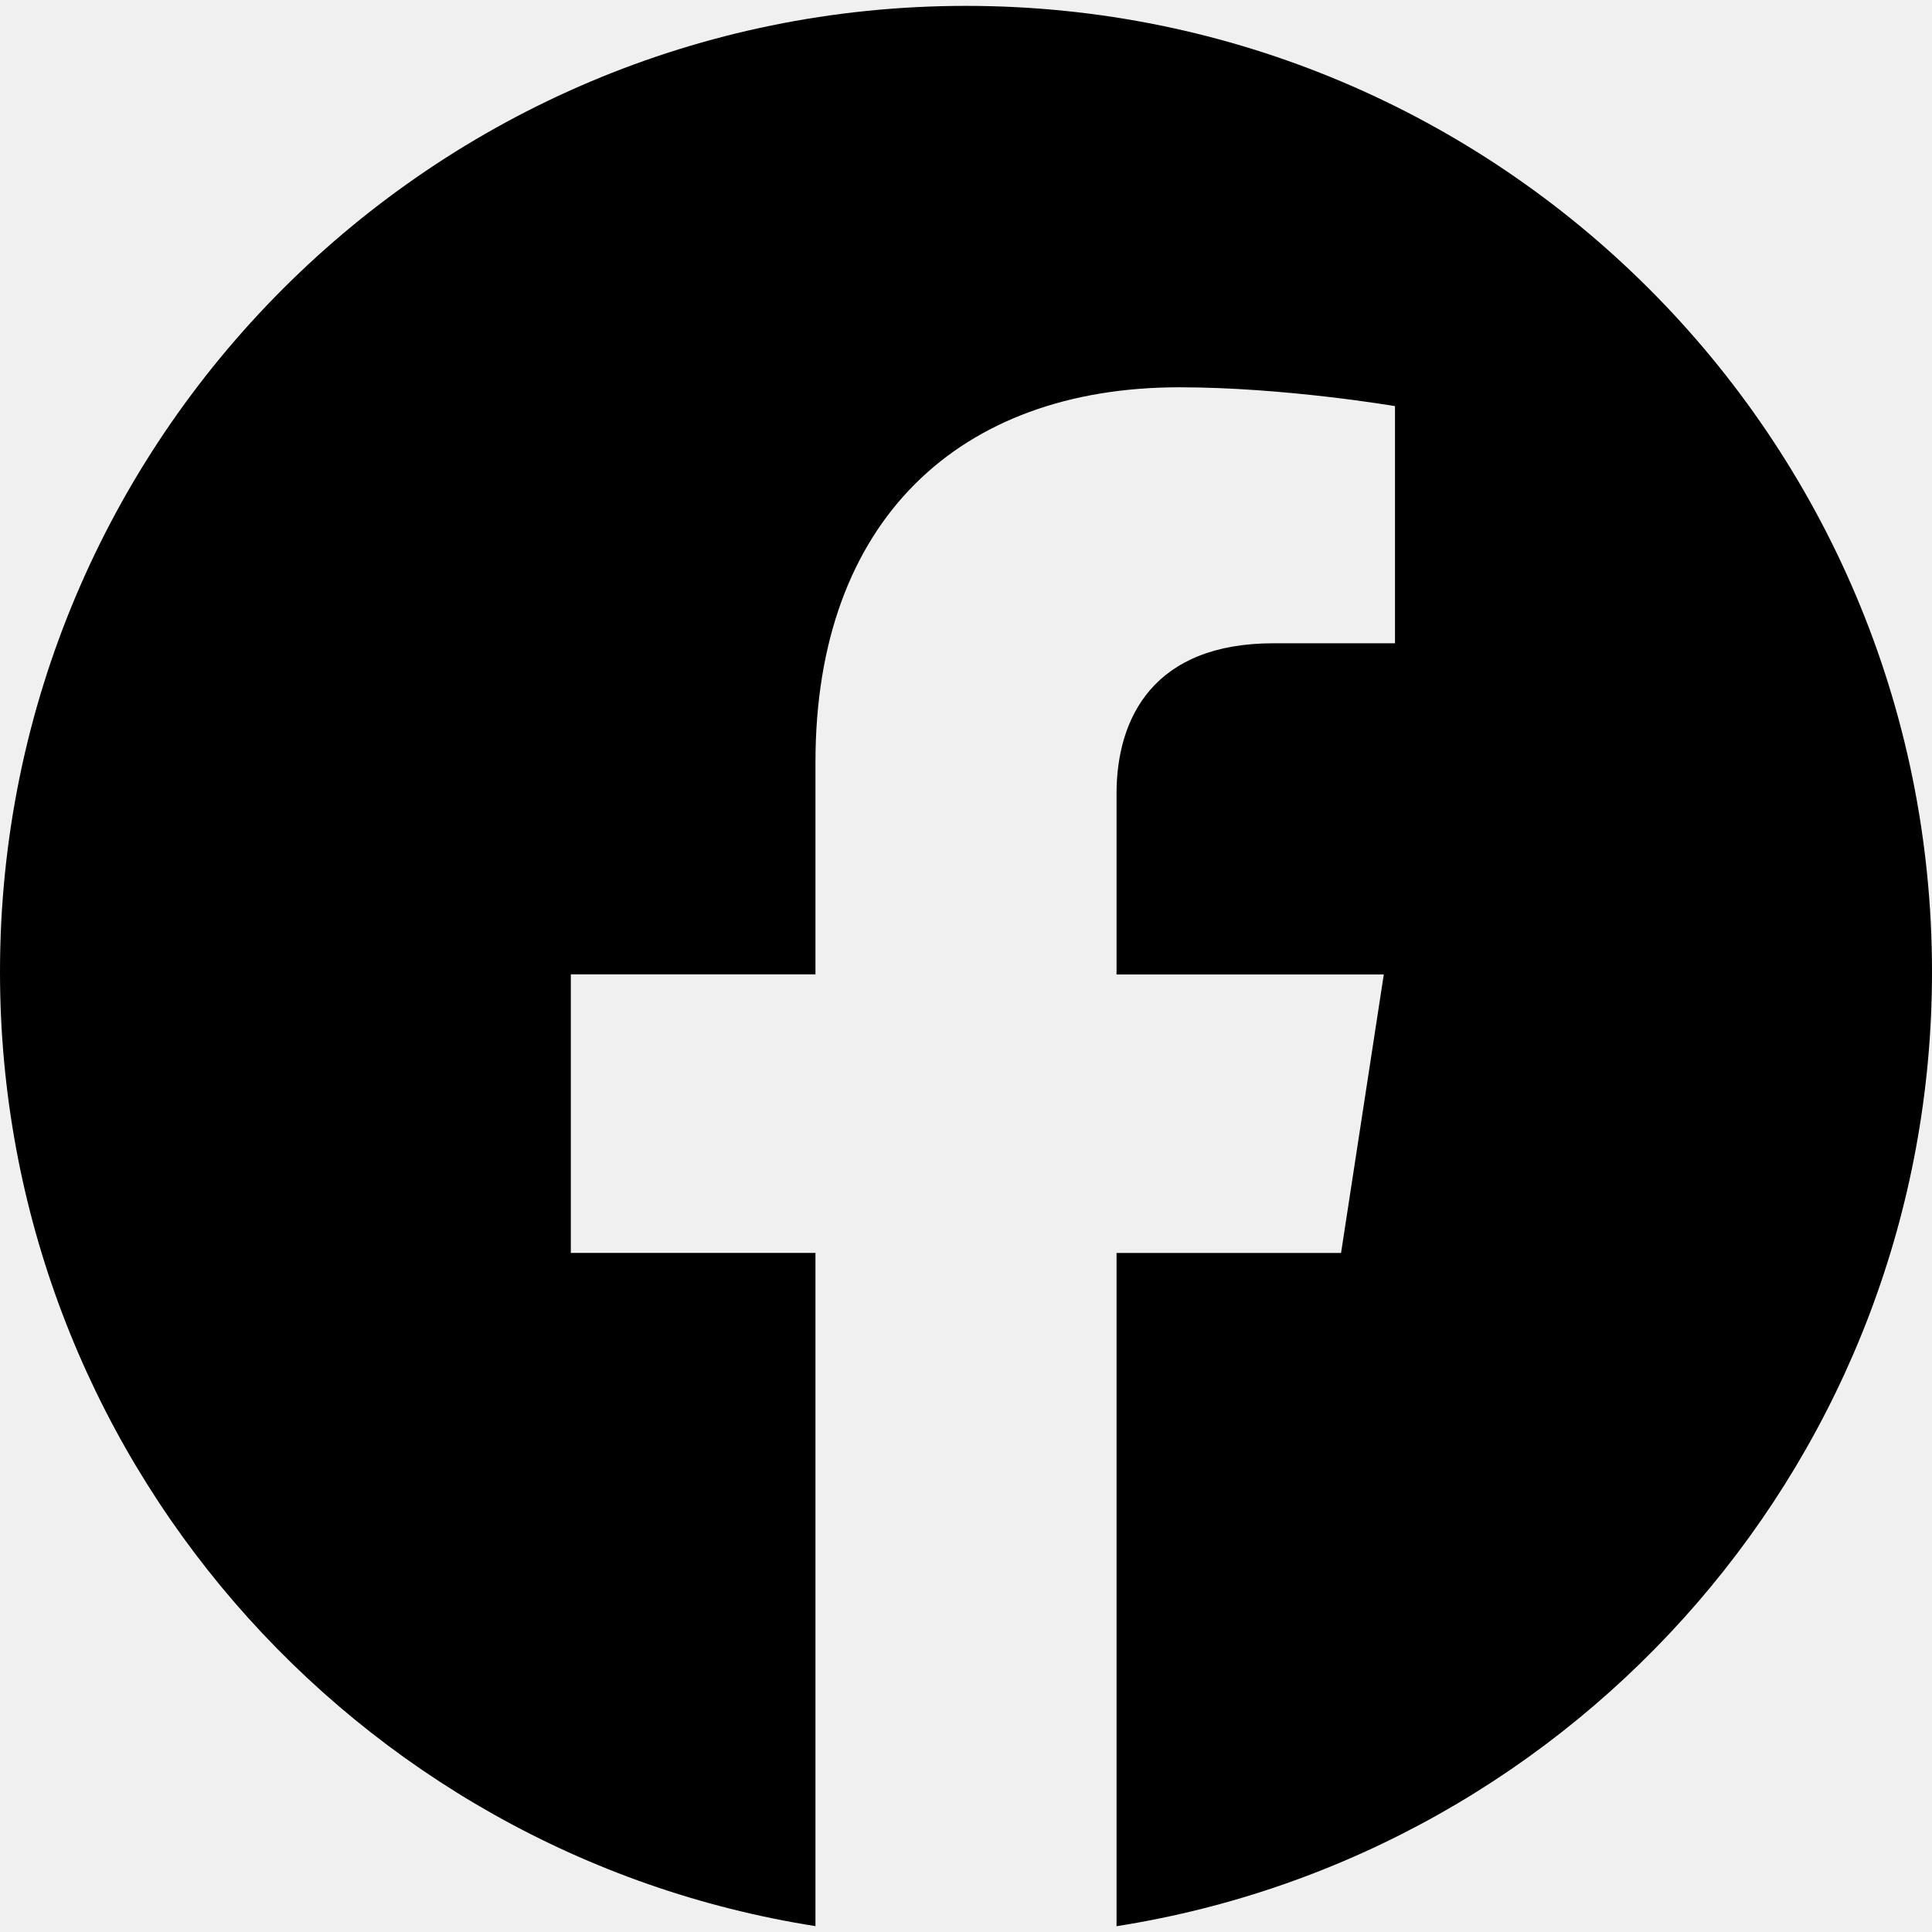
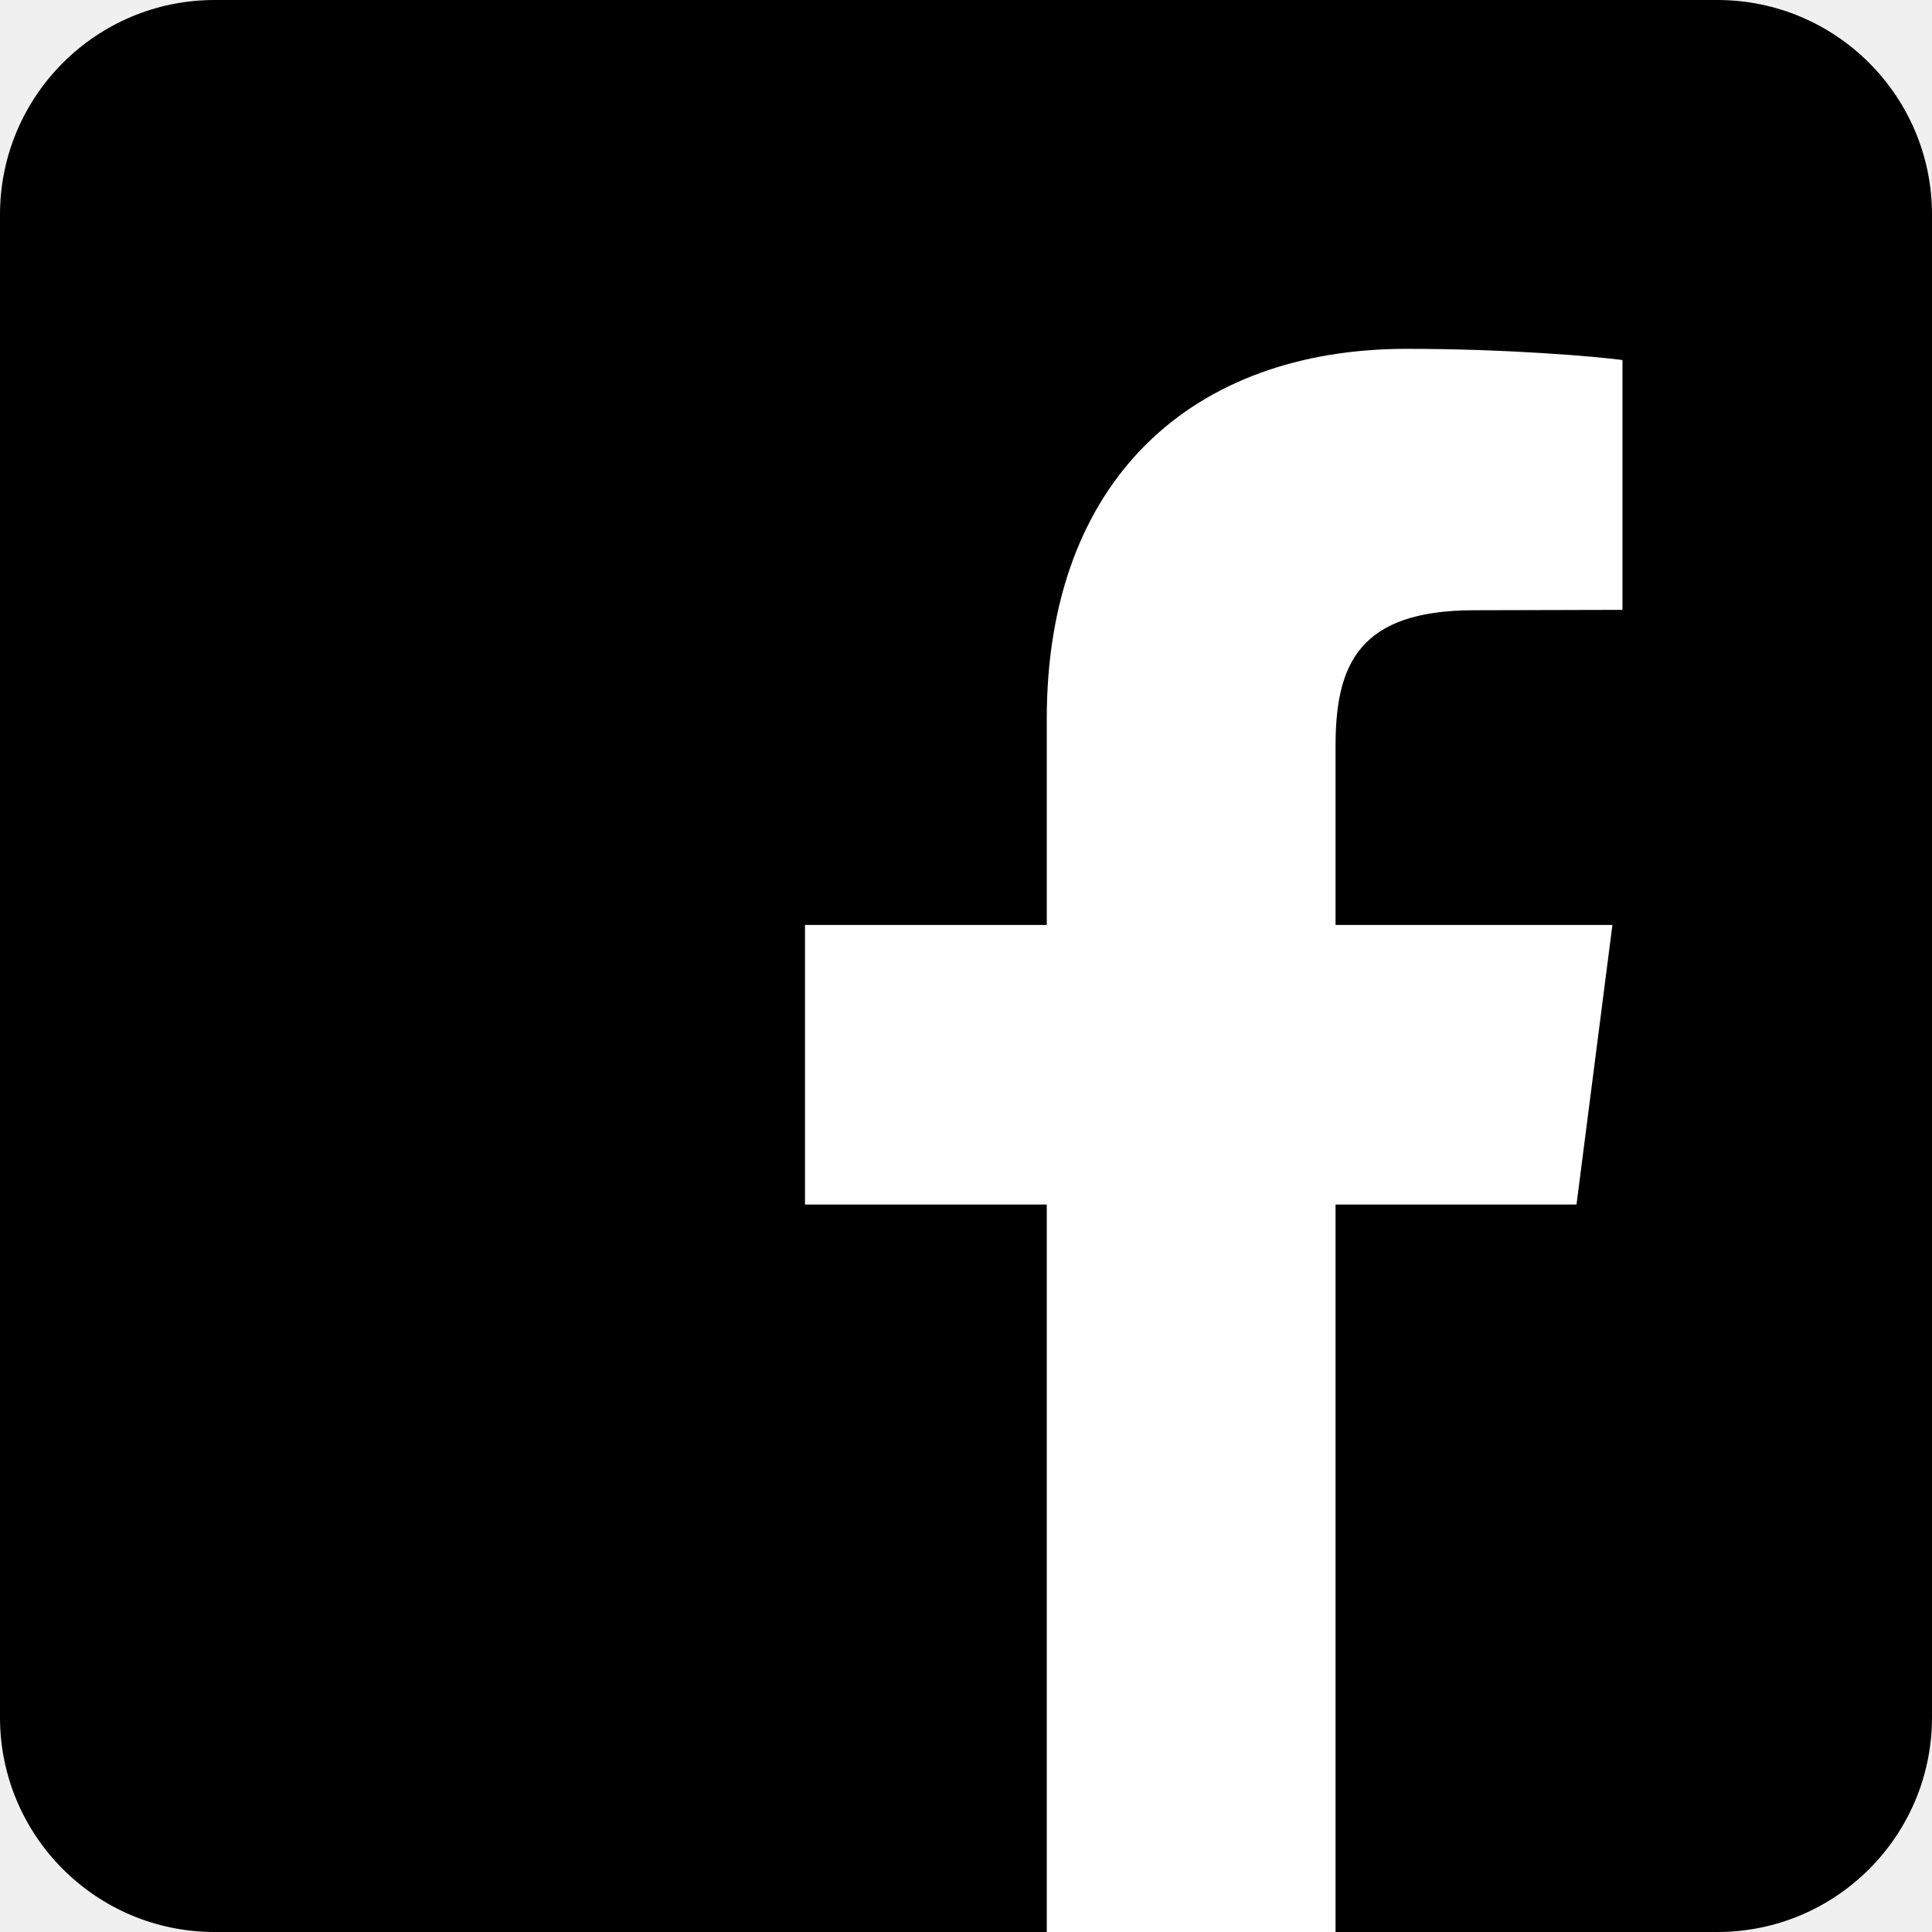
- <svg xmlns="http://www.w3.org/2000/svg" version="1.1" id="Capa_1" x="0px" y="0px" viewBox="0 0 24 24" style="enable-background:new 0 0 24 24;" xml:space="preserve" width="512" height="512">
-   <g>
-     <path d="M24,12.073c0,5.989-4.394,10.954-10.13,11.855v-8.363h2.789l0.531-3.46H13.87V9.86c0-0.947,0.464-1.869,1.95-1.869h1.509   V5.045c0,0-1.37-0.234-2.679-0.234c-2.734,0-4.52,1.657-4.52,4.656v2.637H7.091v3.46h3.039v8.363C4.395,23.025,0,18.061,0,12.073   c0-6.627,5.373-12,12-12S24,5.445,24,12.073z" />
+ <svg xmlns="http://www.w3.org/2000/svg" viewBox="0 0 72 72" version="1.1">
+   <defs />
+   <g id="Page-1" stroke="none" stroke-width="1" fill="none" fill-rule="evenodd">
+     <g id="Social-Icons---Rounded-Black" transform="translate(-152, -43)">
+       <g id="Facebook" transform="translate(152, 43)">
+         <rect id="Rounded" fill="#000000" x="0" y="0" width="72" height="72" rx="8" />
+         <path d="M60.464,13.417 L60.464,22.728 L54.938,22.742 C50.607,22.742 49.772,24.8 49.772,27.808 L49.772,34.47 L60.09,34.47 L58.752,44.889 L49.772,44.889 L49.772,72 L39.01,72 L39.01,44.889 L30,44.889 L30,34.47 L39.01,34.47 L39.01,26.786 C39.01,17.864 44.448,13 52.42,13 C56.22,13 59.5,13.288 60.464,13.417 Z" fill="#FFFFFF" />
+       </g>
+     </g>
  </g>
</svg>
